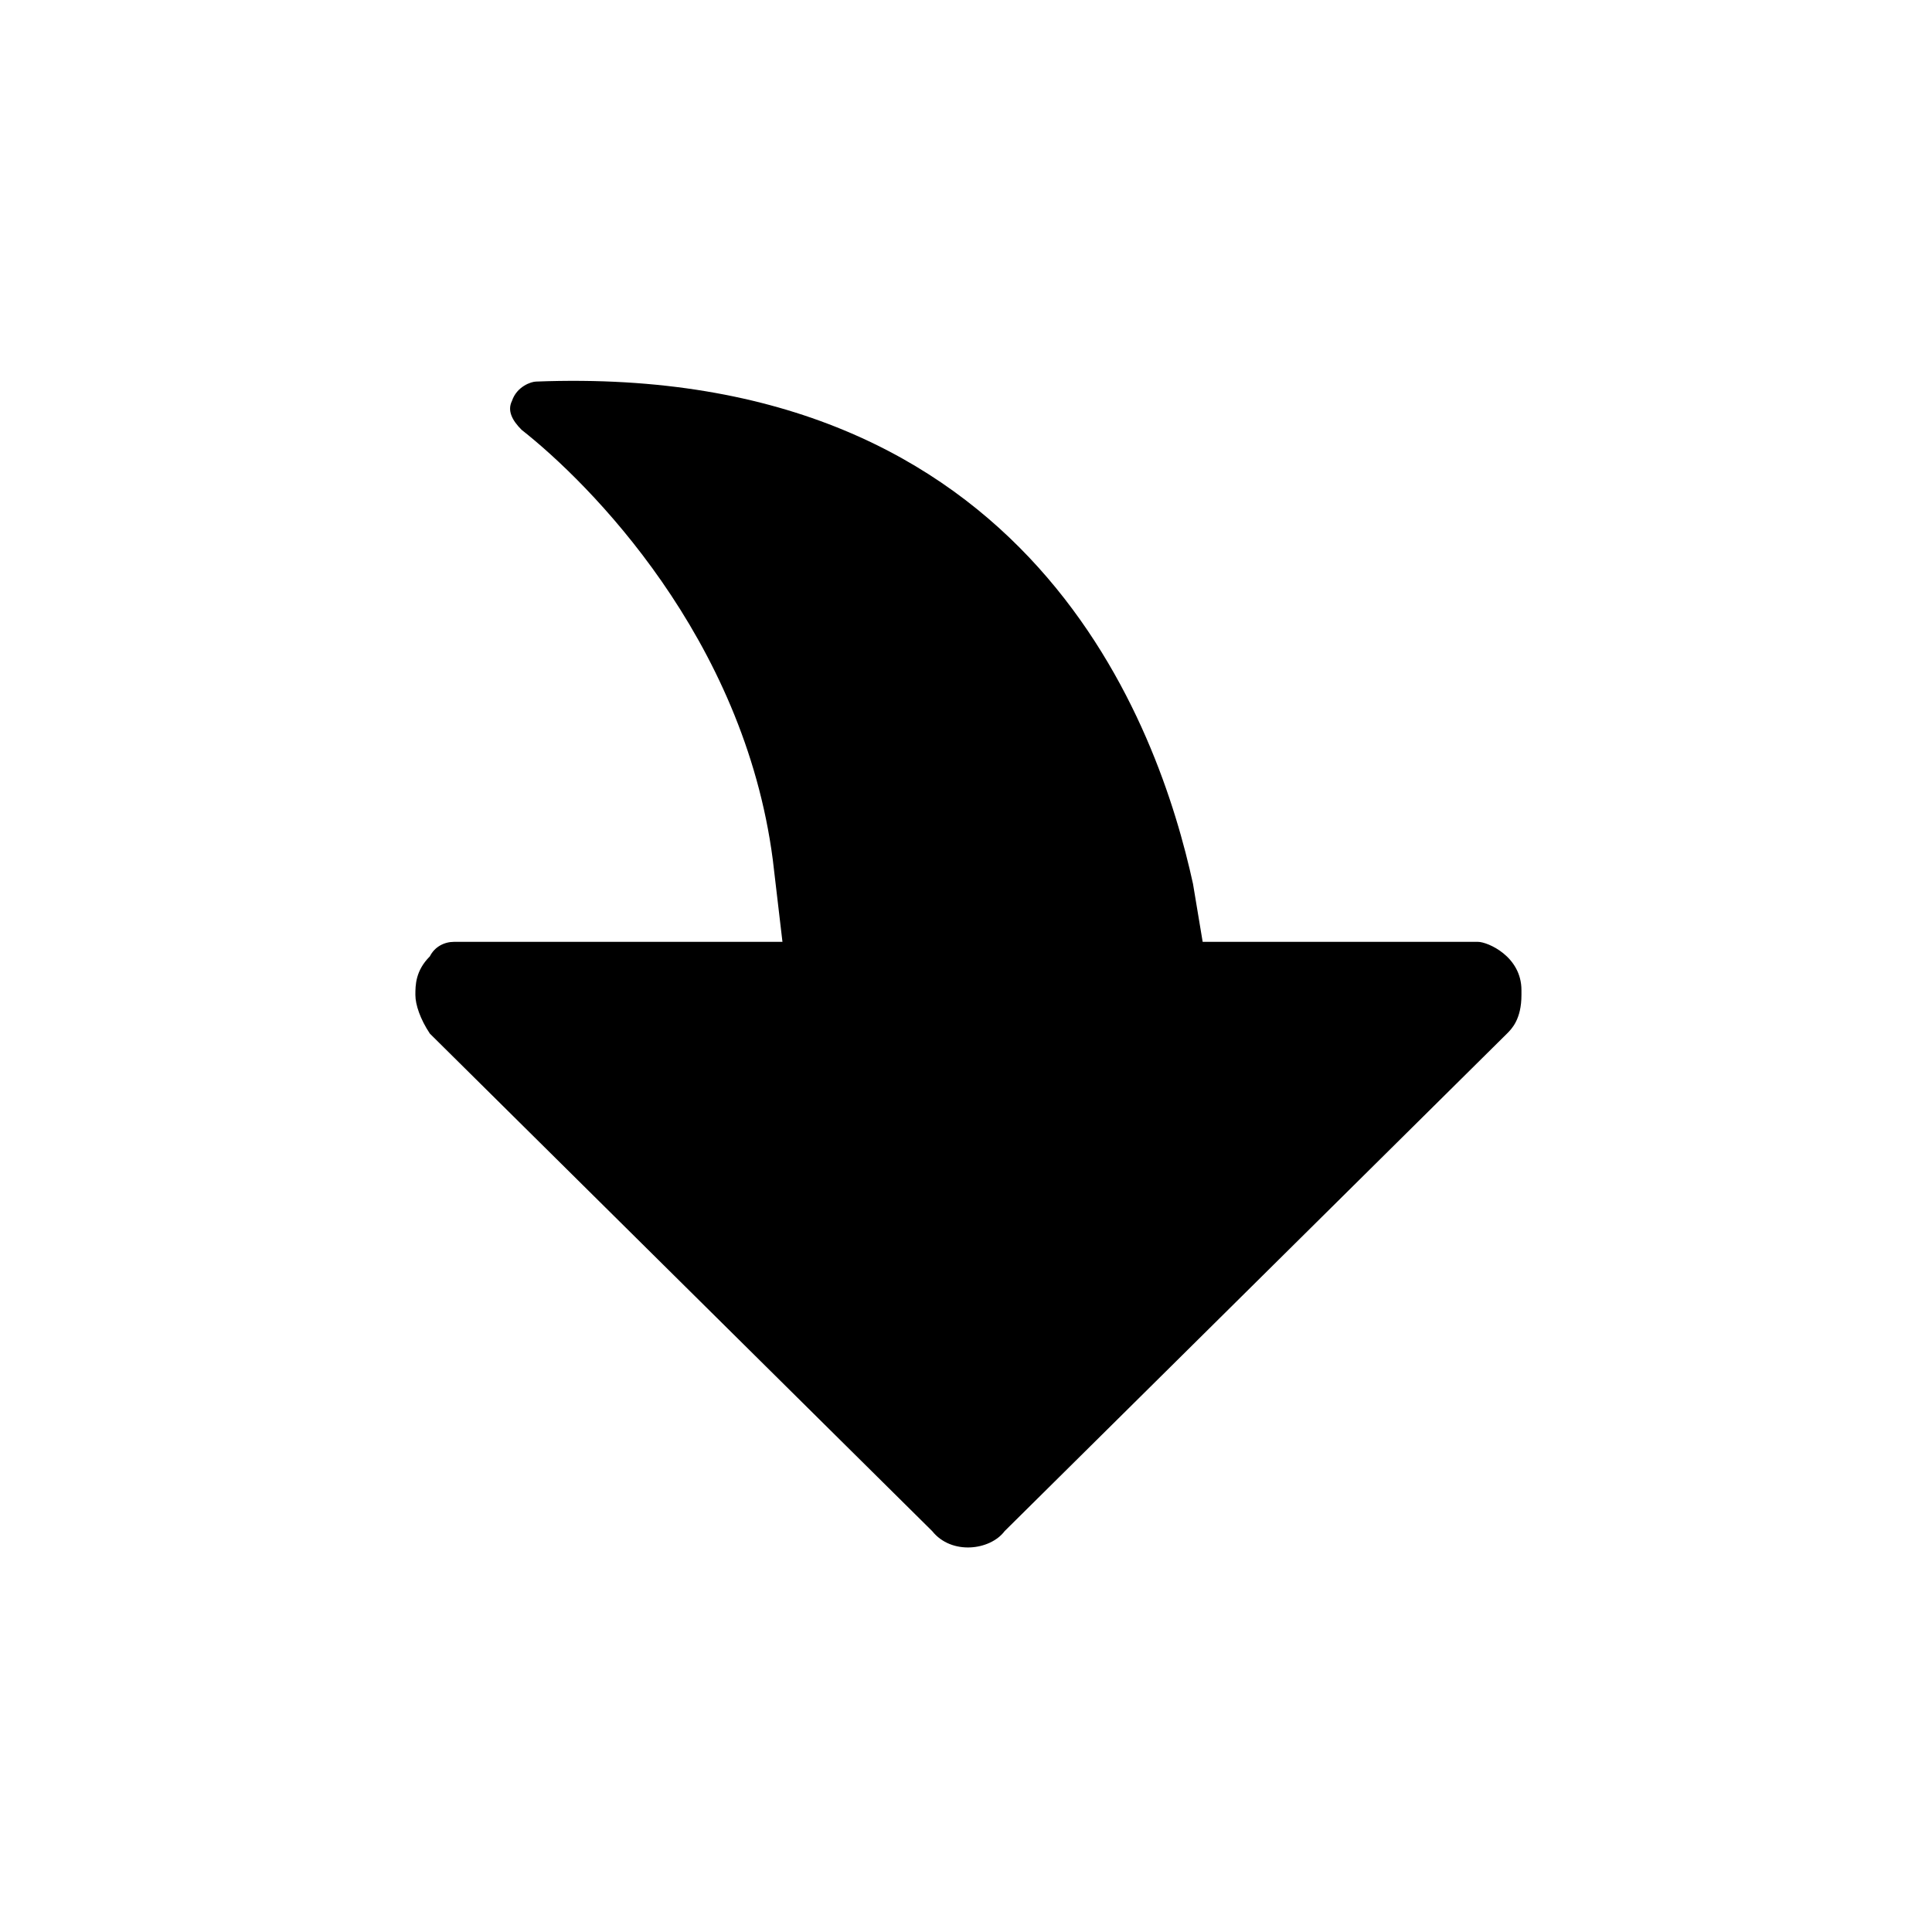
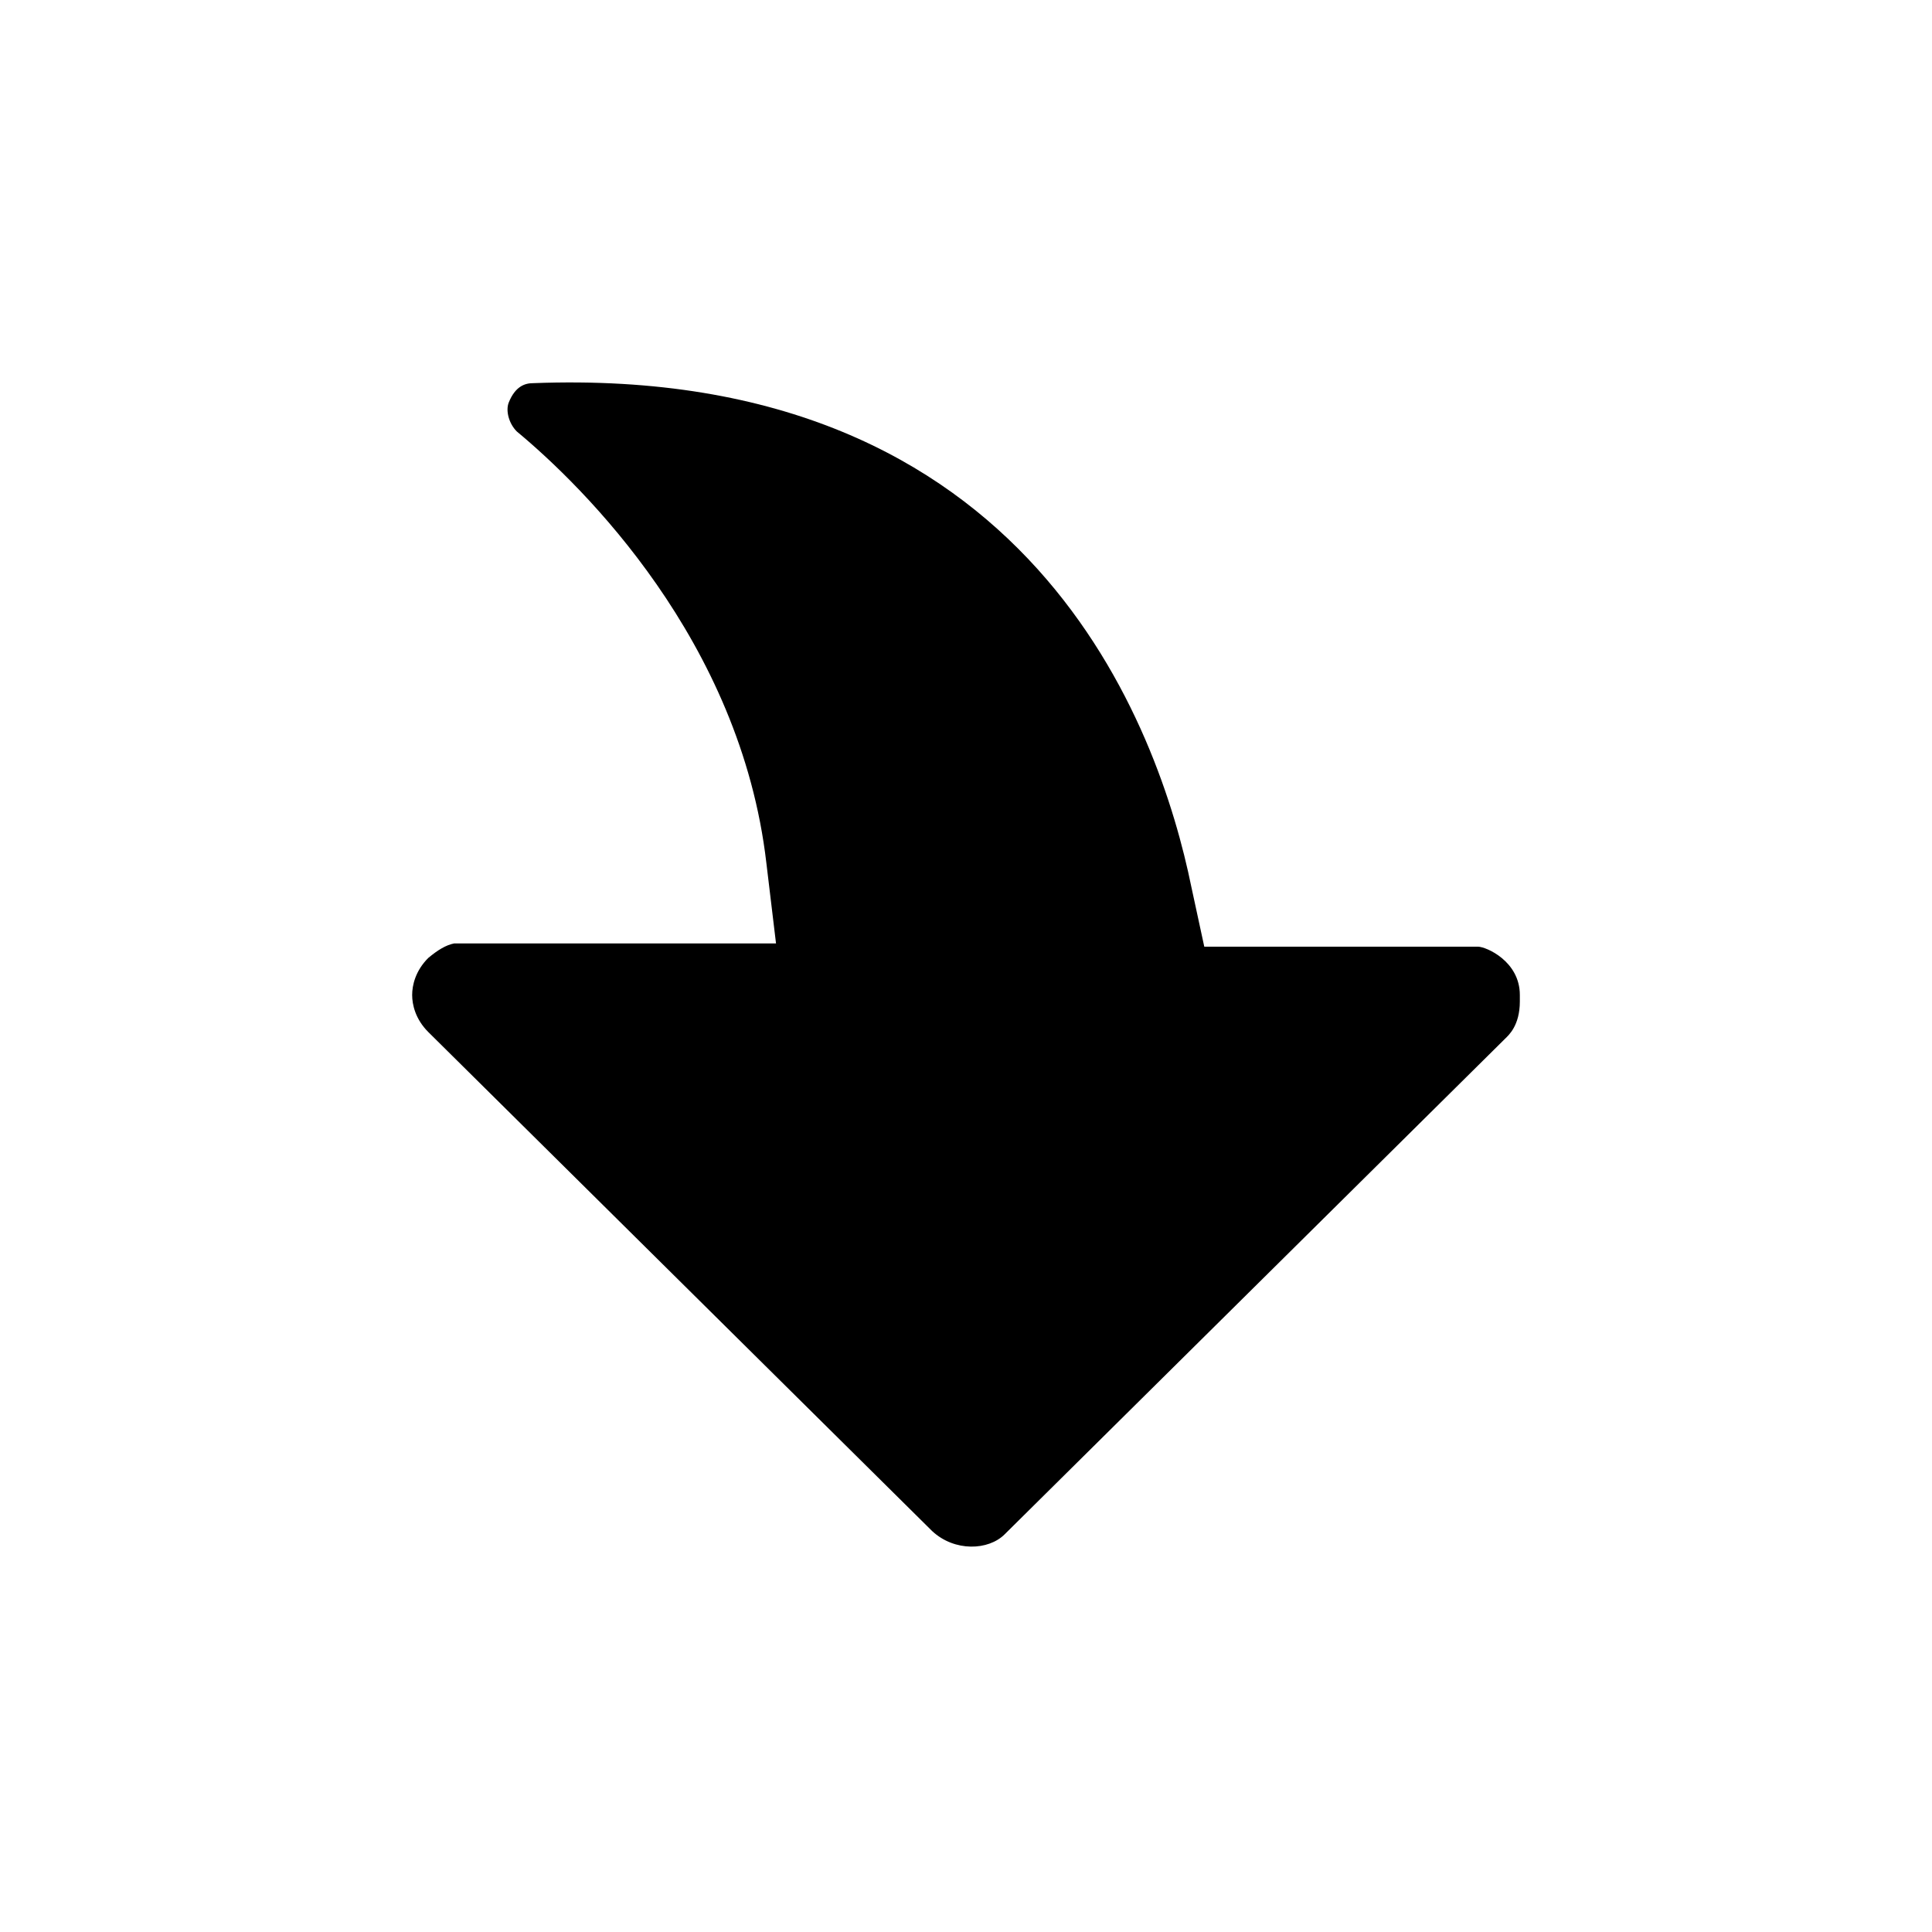
- <svg xmlns="http://www.w3.org/2000/svg" version="1.1" x="0px" y="0px" viewBox="0 0 40 40" style="enable-background:new 0 0 40 40;" xml:space="preserve">
-   <g id="BG">
- </g>
-   <g id="go-jump_x5F_alt">
-     <path d="M19.3,31.7c0.4,0.5,1.2,0.4,1.5,0l10.4-10.3c0.1-0.1,0.3-0.3,0.3-0.8v-0.1c0-0.7-0.7-1-0.9-1h-5.7l-0.2-1.2   C24,15.1,21.4,7.5,11.1,7.9c-0.1,0-0.4,0.1-0.5,0.4c-0.1,0.2,0,0.4,0.2,0.6c1.4,1.1,4.6,4.3,5.2,8.9l0.2,1.7H9.4   c-0.2,0-0.4,0.1-0.5,0.3c-0.3,0.3-0.3,0.6-0.3,0.8s0.1,0.5,0.3,0.8L19.3,31.7z" />
-   </g>
+ <svg xmlns="http://www.w3.org/2000/svg" version="1.1" id="go-jump-filled" x="0px" y="0px" viewBox="0 0 120 120" style="enable-background:new 0 0 120 120;" xml:space="preserve">
+   <style type="text/css">
+ 	.st0{fill:none;}
+ </style>
+   <rect id="BG" y="0" class="st0" width="120" height="120" />
+   <path d="M57.9,95.1c1.4,1.3,3.5,1.2,4.5,0.2l31.1-30.8c0.2-0.2,0.9-0.8,0.9-2.3v-0.4c0-2.1-2.1-3-2.6-3h-17L74,55.1  c-2-9.8-9.9-32.5-40.9-31.3c-0.5,0-1.1,0.2-1.5,1.2c-0.2,0.5,0,1.3,0.5,1.8c4.1,3.4,13.9,13,15.5,26.8l0.6,5H28.2  c-0.5,0.1-1,0.4-1.6,0.9c-0.8,0.8-1,1.7-1,2.3c0,0.6,0.2,1.5,1,2.3L57.9,95.1z" />
</svg>
